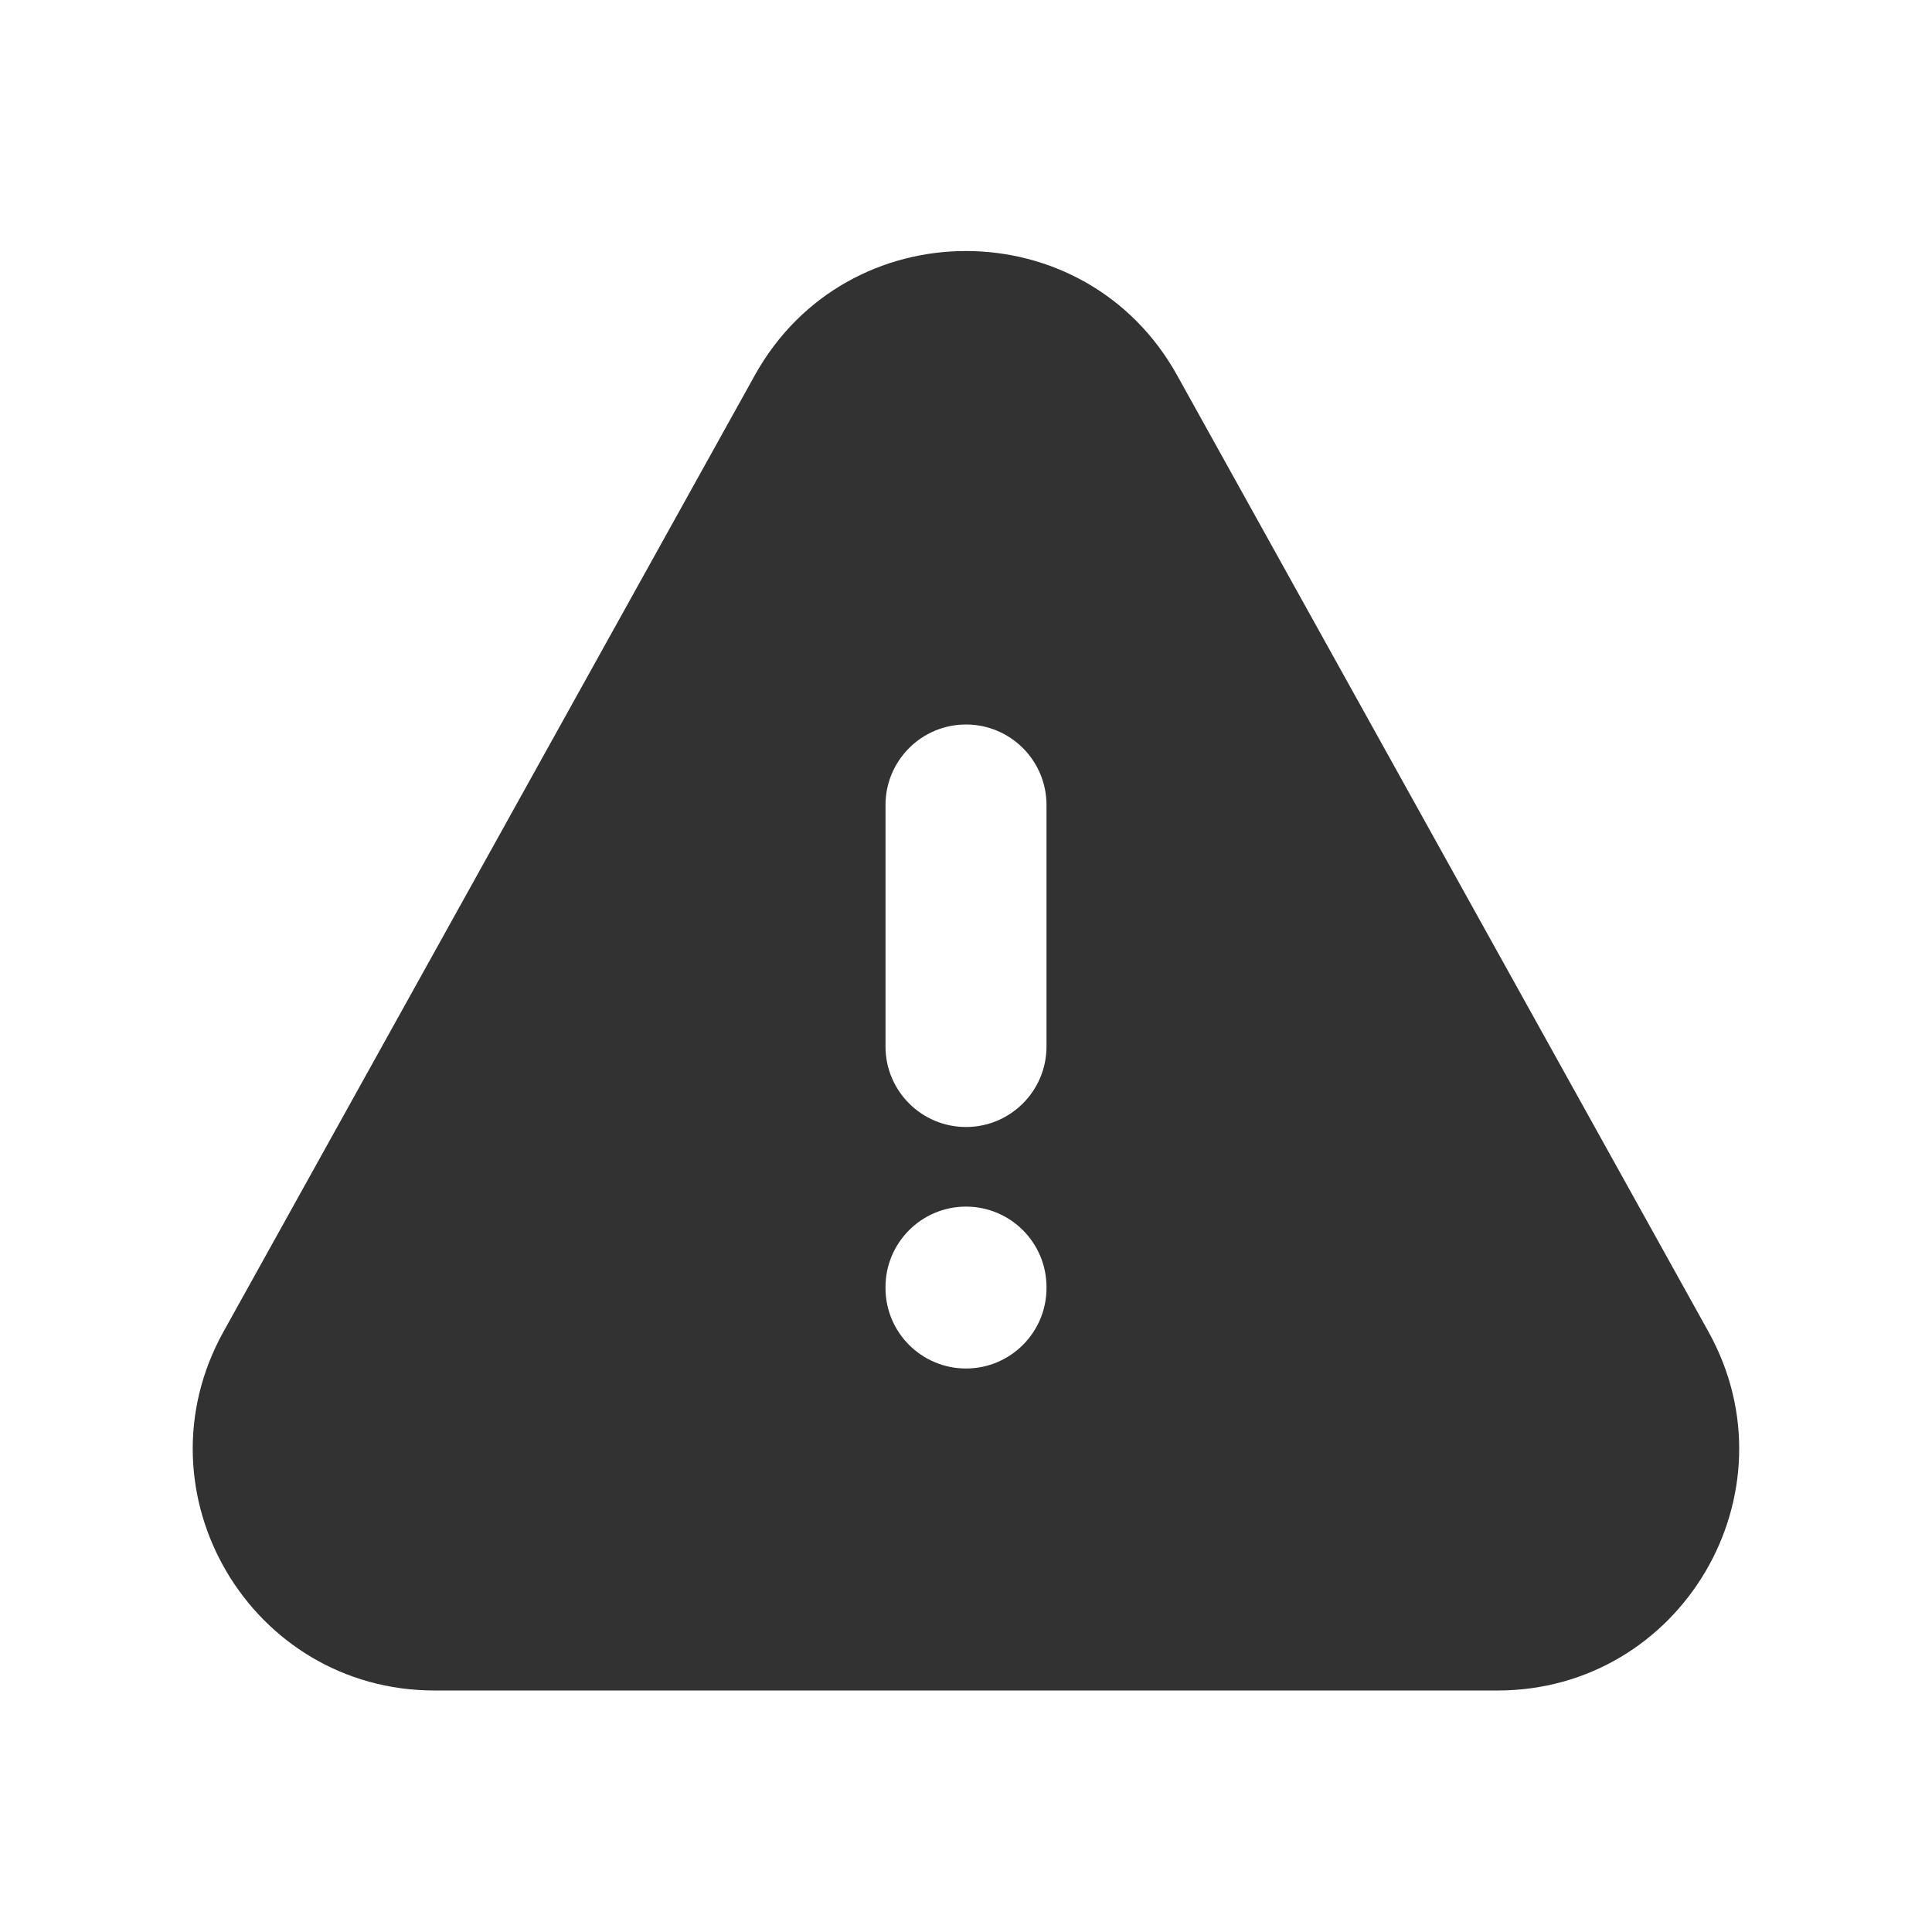
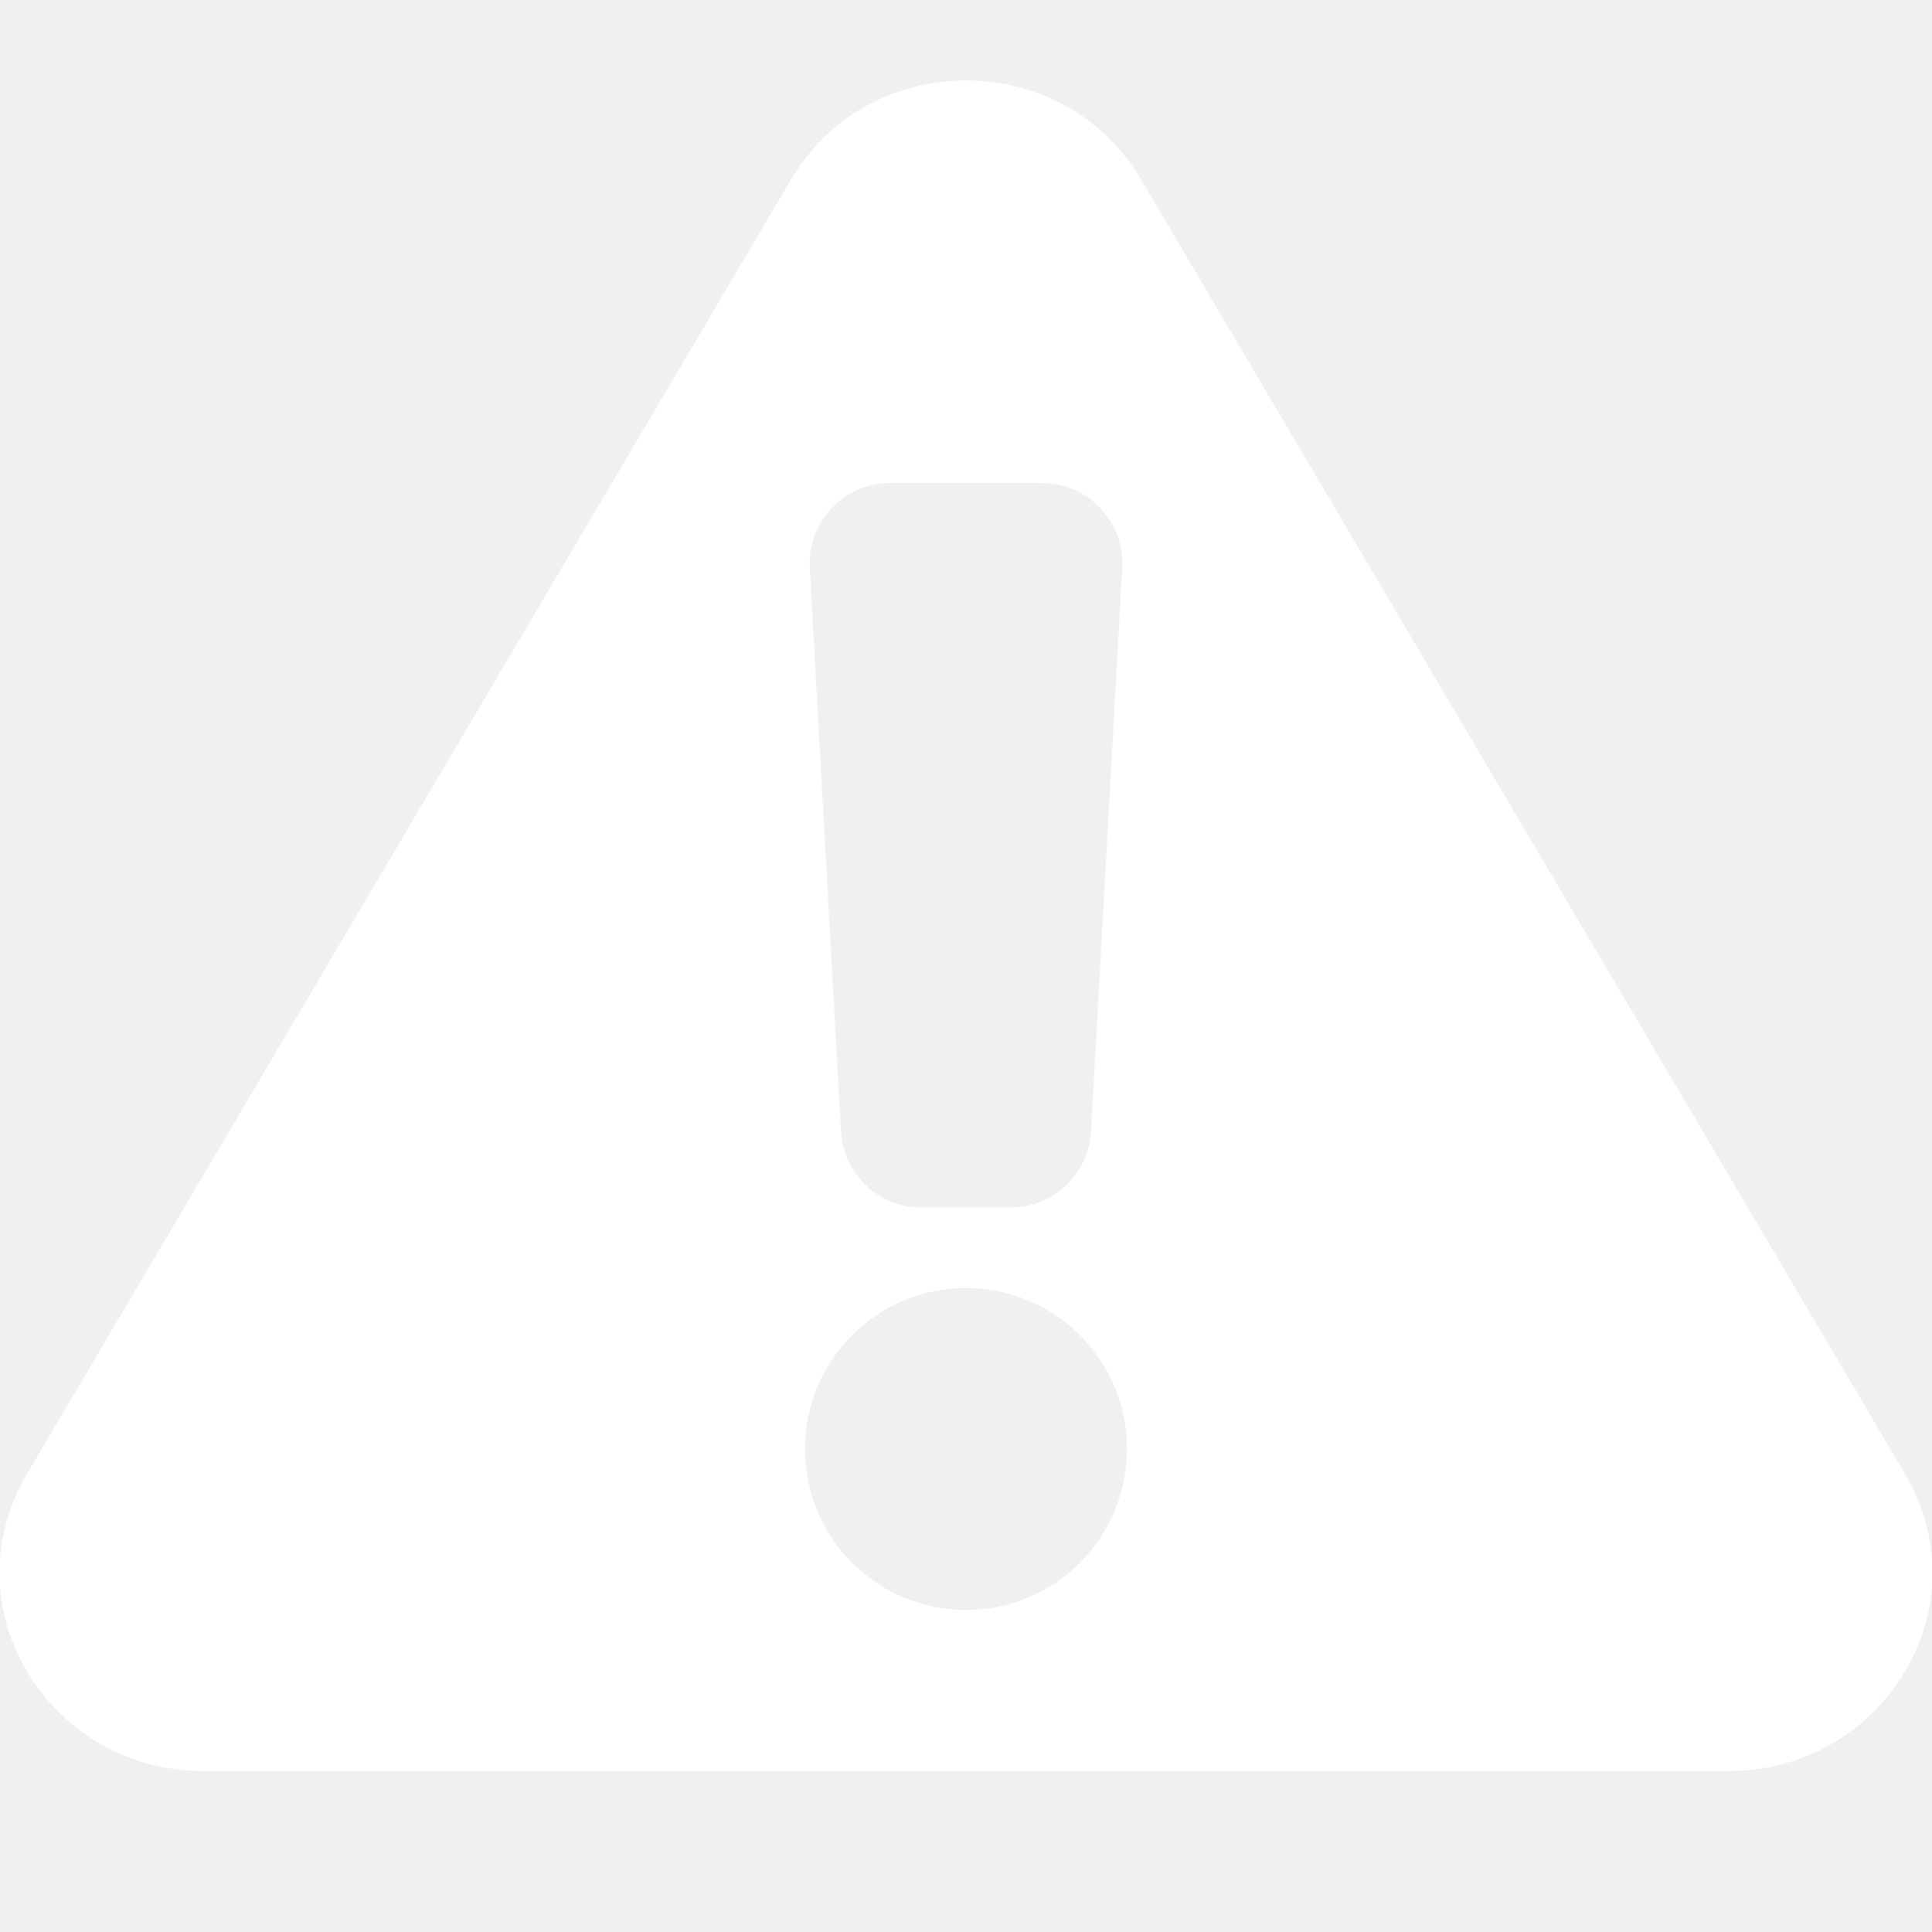
<svg xmlns="http://www.w3.org/2000/svg" width="800px" height="800px" viewBox="0 0 24 24" fill="none">
-   <rect width="24" height="24" fill="white" />
-   <path fill-rule="evenodd" clip-rule="evenodd" d="M11 13C11 13.552 11.448 14 12 14C12.552 14 13 13.552 13 13V10C13 9.448 12.552 9 12 9C11.448 9 11 9.448 11 10V13ZM13 15.989C13 15.437 12.552 14.989 12 14.989C11.448 14.989 11 15.437 11 15.989V16C11 16.552 11.448 17 12 17C12.552 17 13 16.552 13 16V15.989ZM9.377 4.661C10.52 2.604 13.479 2.604 14.622 4.661L21.223 16.543C22.334 18.543 20.888 21 18.601 21H5.399C3.111 21 1.665 18.543 2.776 16.543L9.377 4.661Z" fill="#323232" />
+   <g clip-path="url(#clip0_949_22799)">
+     <path fill-rule="evenodd" clip-rule="evenodd" d="M9.827 2.229C10.794 0.59 13.206 0.59 14.174 2.229L23.66 18.302C24.658 19.993 23.364 22 21.486 22H2.514C0.636 22 -0.658 19.993 0.34 18.302L9.827 2.229ZM10.059 7.055C10.027 6.482 10.483 6 11.057 6H12.943C13.517 6 13.973 6.482 13.941 7.055L13.553 14.056C13.523 14.585 13.085 15 12.554 15H11.446C10.915 15 10.477 14.585 10.447 14.056L10.059 7.055ZM14 18C14 19.105 13.105 20 12 20C10.895 20 10 19.105 10 18C10 16.895 10.895 16 12 16C13.105 16 14 16.895 14 18Z" fill="white" />
+   </g>
+   <defs>
+     <clipPath id="clip0_949_22799">
+       <rect width="24" height="24" fill="white" />
+     </clipPath>
+   </defs>
</svg>
